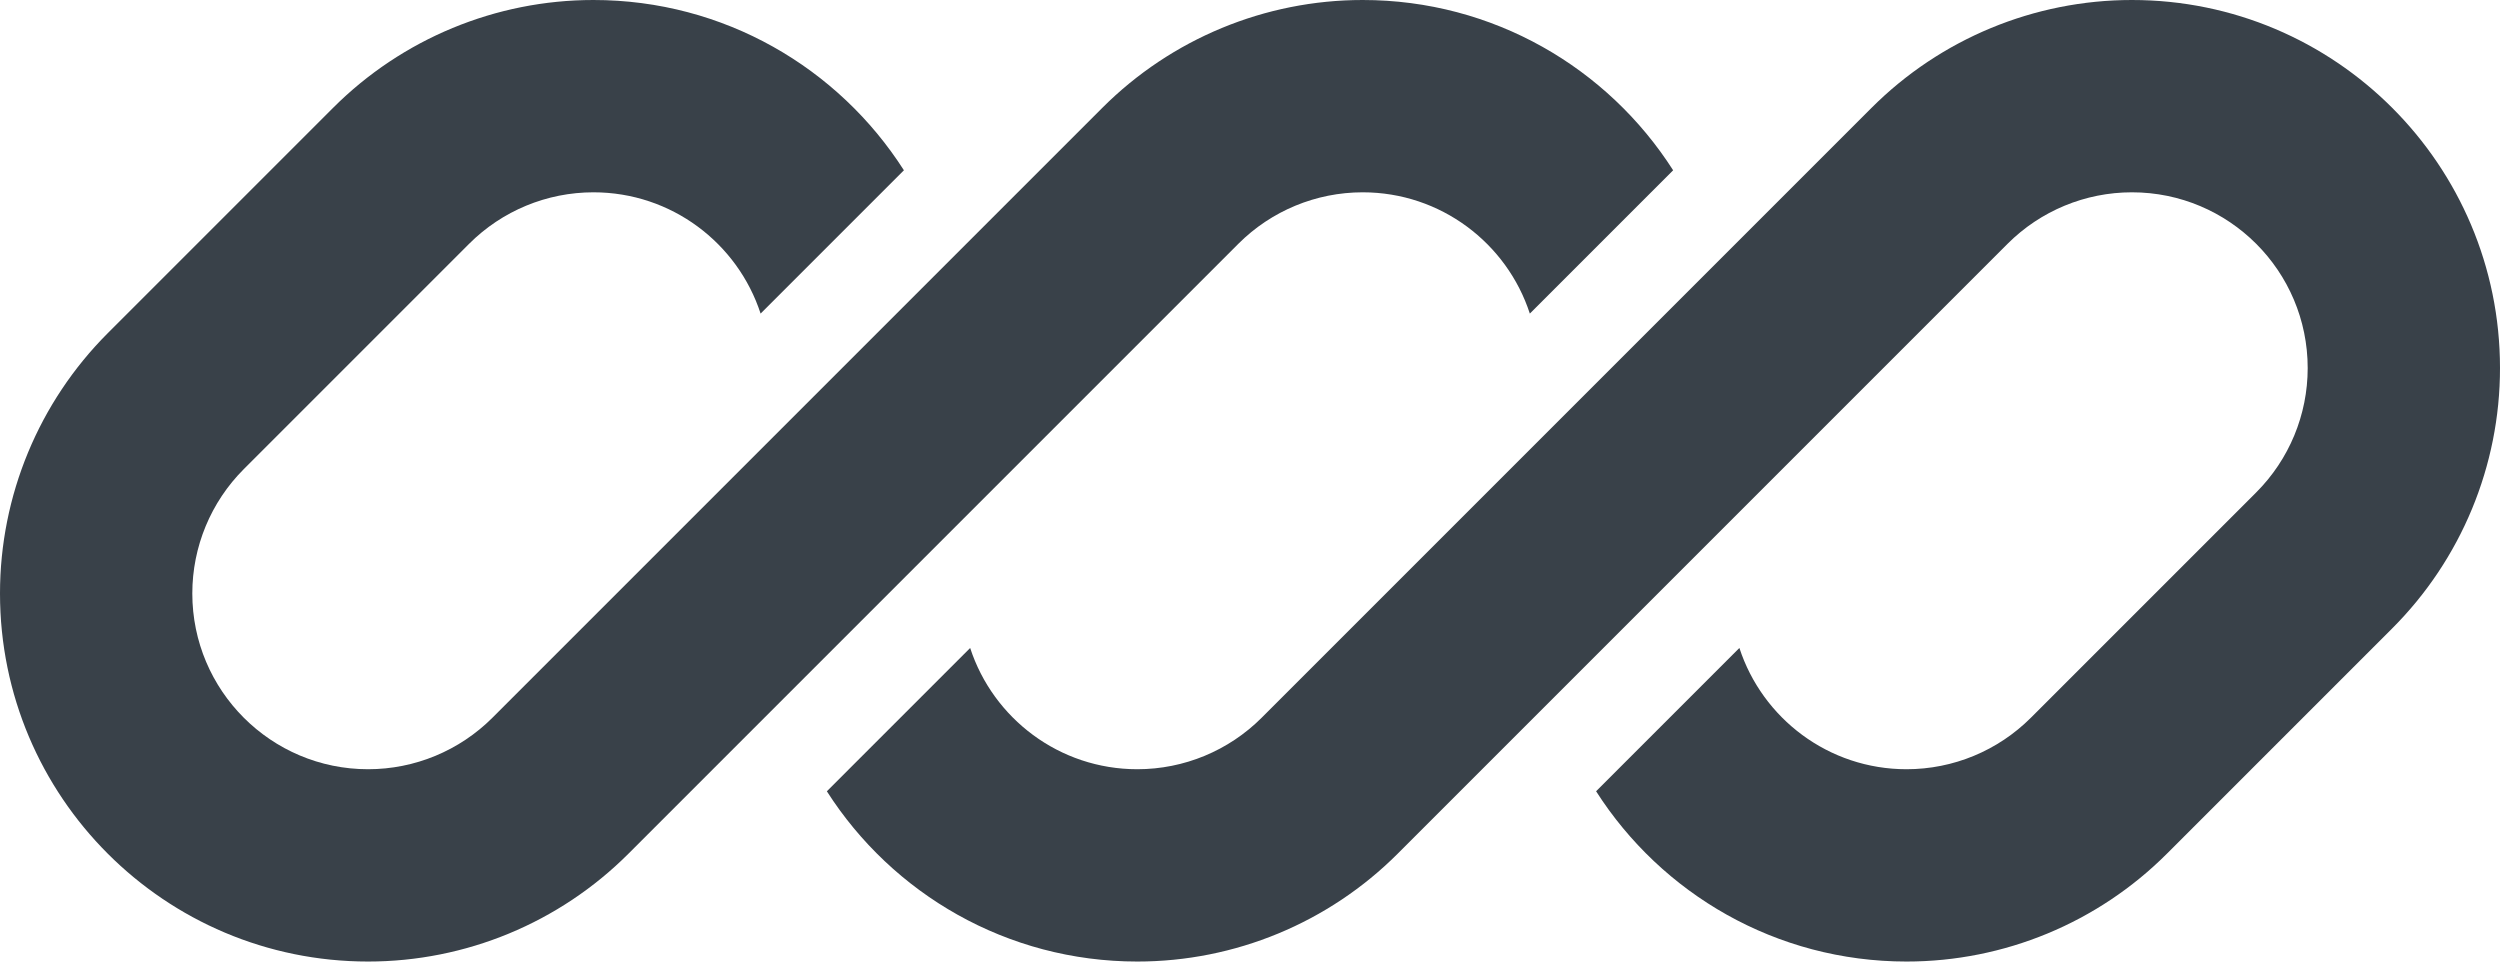
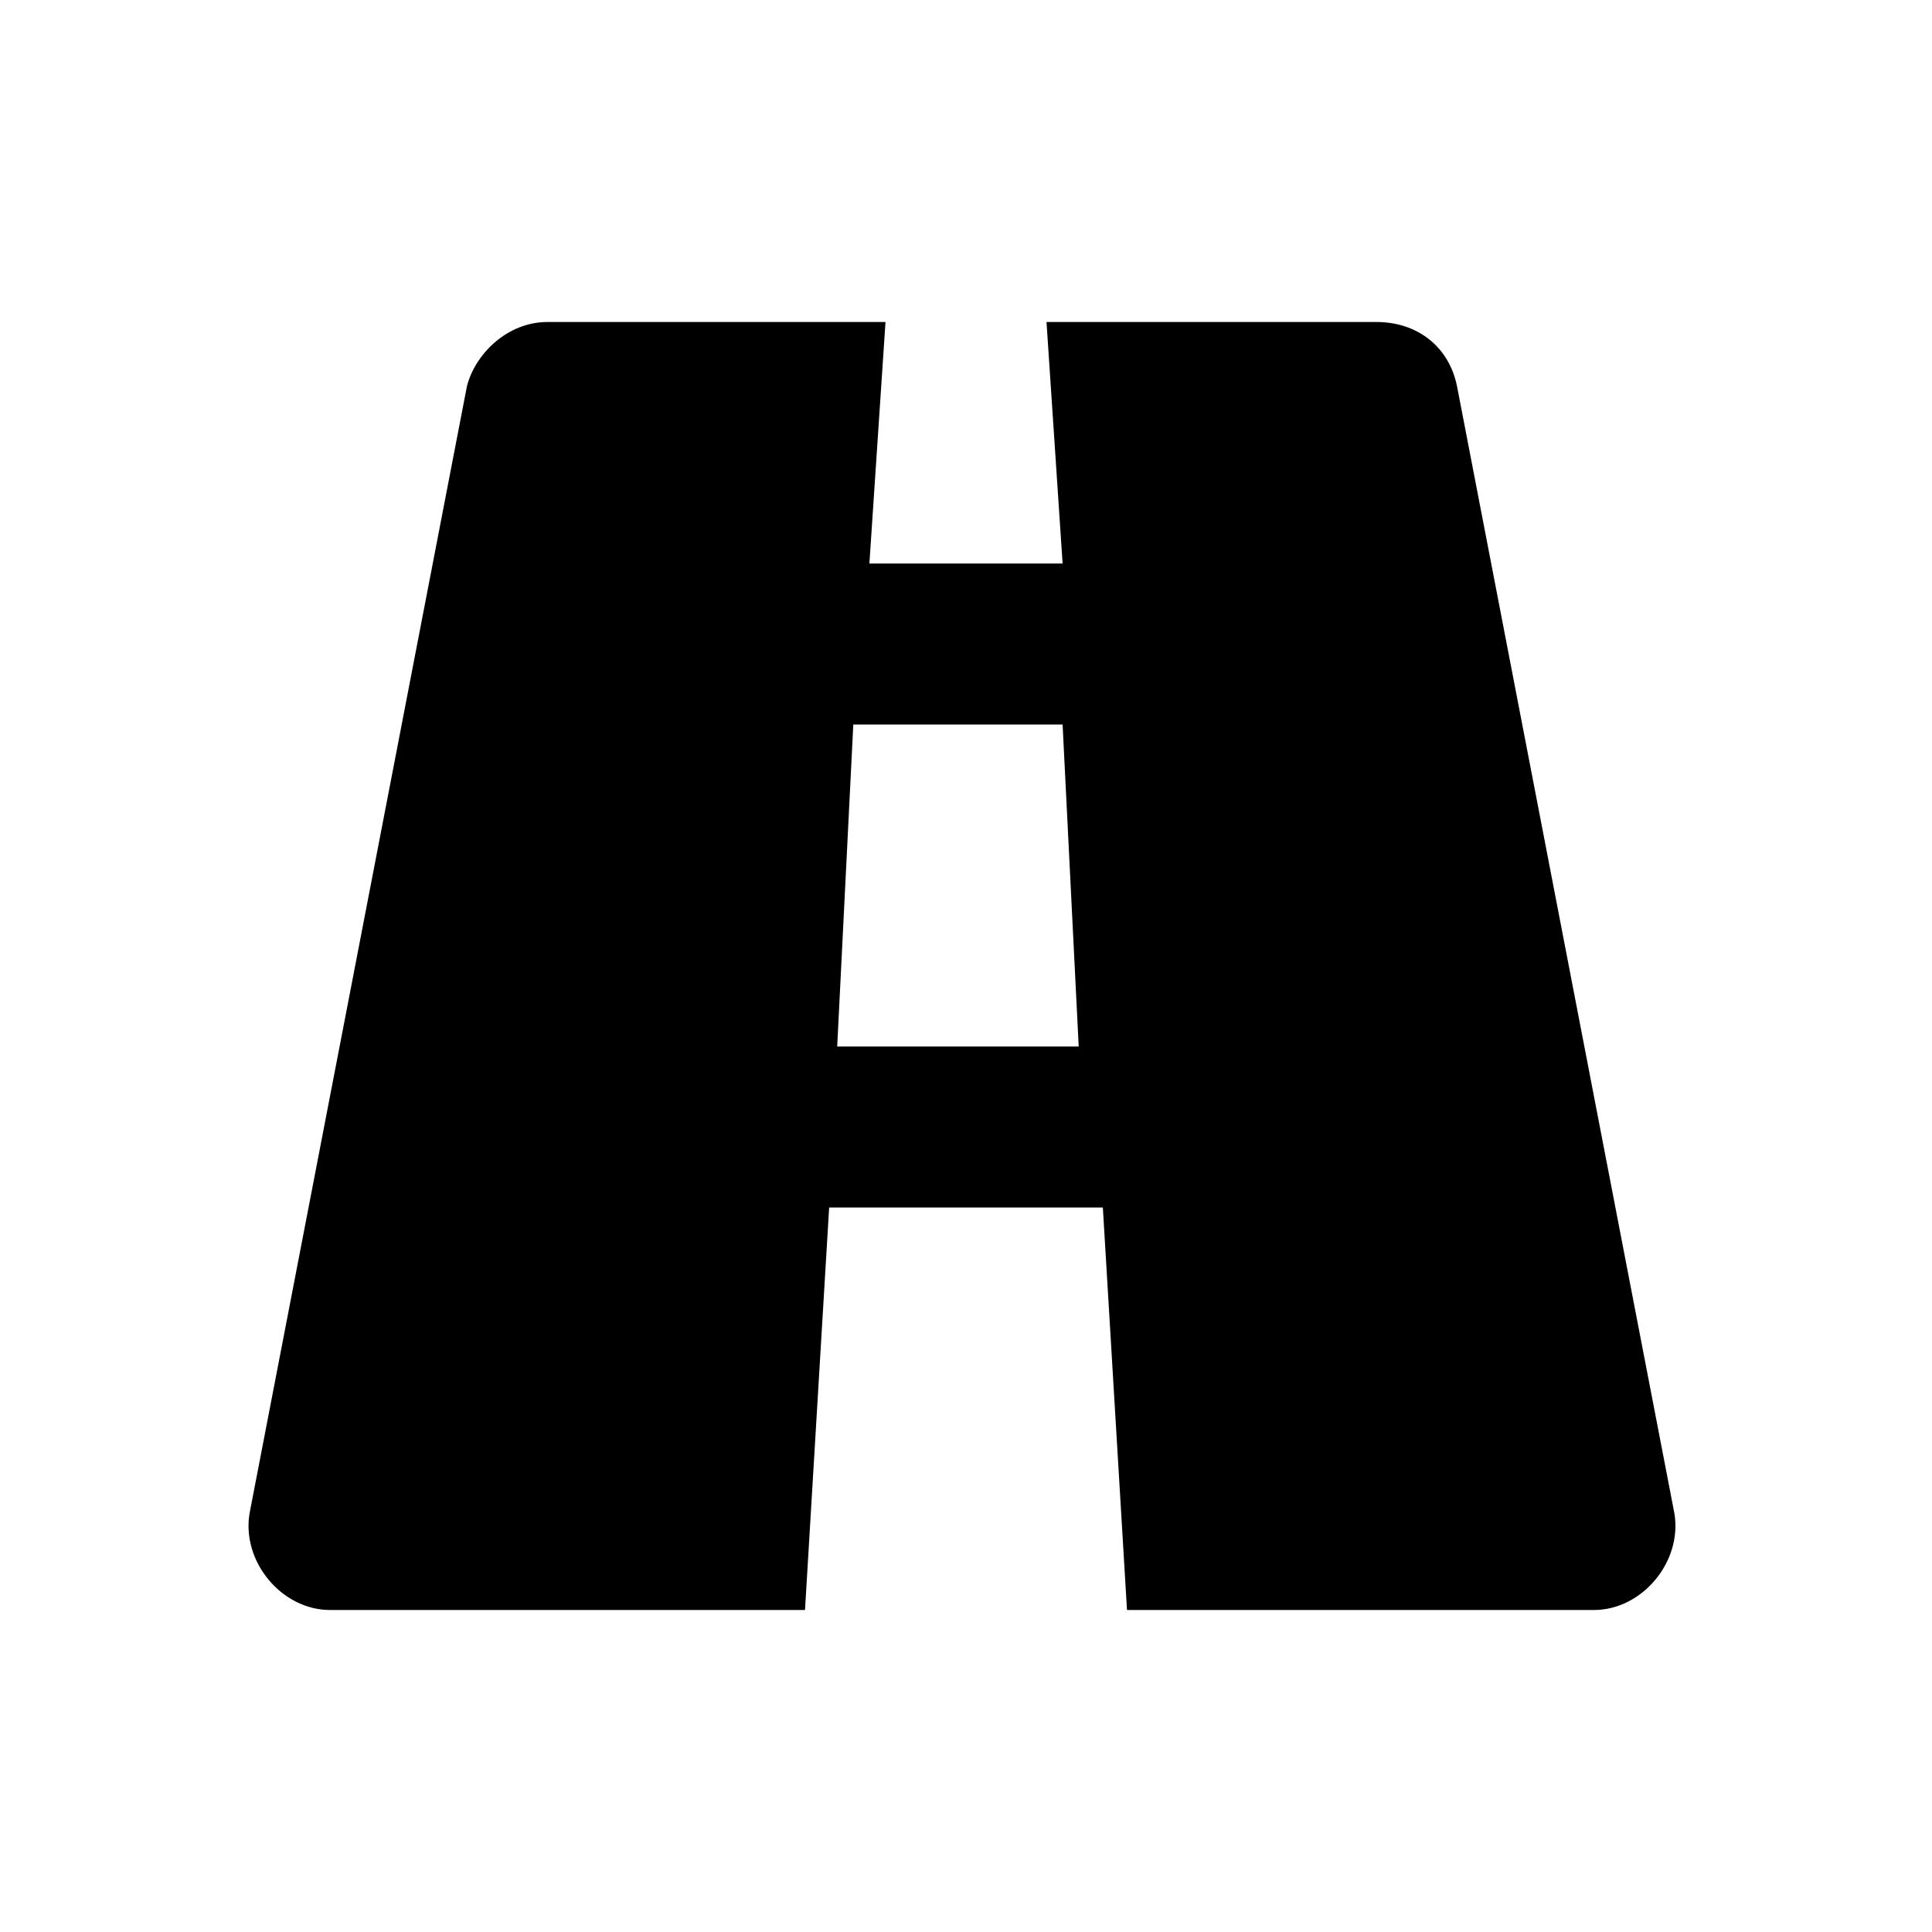
- <svg xmlns="http://www.w3.org/2000/svg" id="logo-70" width="78" height="30" viewBox="0 0 78 30" fill="none">
-   <path d="M18.515 0C15.469 0 12.547 1.21 10.393 3.364L3.364 10.393C1.21 12.547 0 15.469 0 18.515C0 24.858 5.142 30 11.485 30C14.531 30 17.453 28.79 19.607 26.636L24.469 21.774C24.469 21.774 24.469 21.774 24.469 21.774L38.636 7.607C39.665 6.578 41.06 6 42.515 6C44.95 6 47.015 7.587 47.731 9.784L52.202 5.313C50.163 2.118 46.586 0 42.515 0C39.469 0 36.547 1.21 34.393 3.364L15.364 22.393C14.335 23.422 12.94 24 11.485 24C8.456 24 6 21.544 6 18.515C6 17.06 6.578 15.665 7.607 14.636L14.636 7.607C15.665 6.578 17.06 6 18.515 6C20.95 6 23.015 7.587 23.731 9.784L28.202 5.313C26.163 2.118 22.586 0 18.515 0Z" class="ccustom" fill="#394149" />
-   <path d="M39.364 22.393C38.335 23.422 36.94 24 35.485 24C33.05 24 30.985 22.413 30.269 20.217L25.798 24.688C27.838 27.882 31.414 30 35.485 30C38.531 30 41.453 28.79 43.607 26.636L62.636 7.607C63.665 6.578 65.06 6 66.515 6C69.544 6 72 8.456 72 11.485C72 12.94 71.422 14.335 70.393 15.364L63.364 22.393C62.335 23.422 60.94 24 59.485 24C57.05 24 54.985 22.413 54.269 20.216L49.798 24.687C51.838 27.882 55.414 30 59.485 30C62.531 30 65.453 28.79 67.607 26.636L74.636 19.607C76.79 17.453 78 14.531 78 11.485C78 5.142 72.858 0 66.515 0C63.469 0 60.547 1.21 58.393 3.364L39.364 22.393Z" class="ccustom" fill="#394149" />
+ <svg xmlns="http://www.w3.org/2000/svg" fill="#000000" width="50px" height="50px" viewBox="0 0 24 24" version="1.1">
+   <path d="M18.1,4.8C18,4.3 17.6,4 17.1,4H13L13.2,7H10.8L11,4H6.8C6.3,4 5.9,4.4 5.8,4.8L3.1,18.8C3,19.4 3.5,20 4.1,20H10L10.3,15H13.7L14,20H19.8C20.4,20 20.9,19.4 20.8,18.8L18.1,4.8M10.4,13L10.6,9H13.2L13.4,13H10.4Z" />
</svg>
